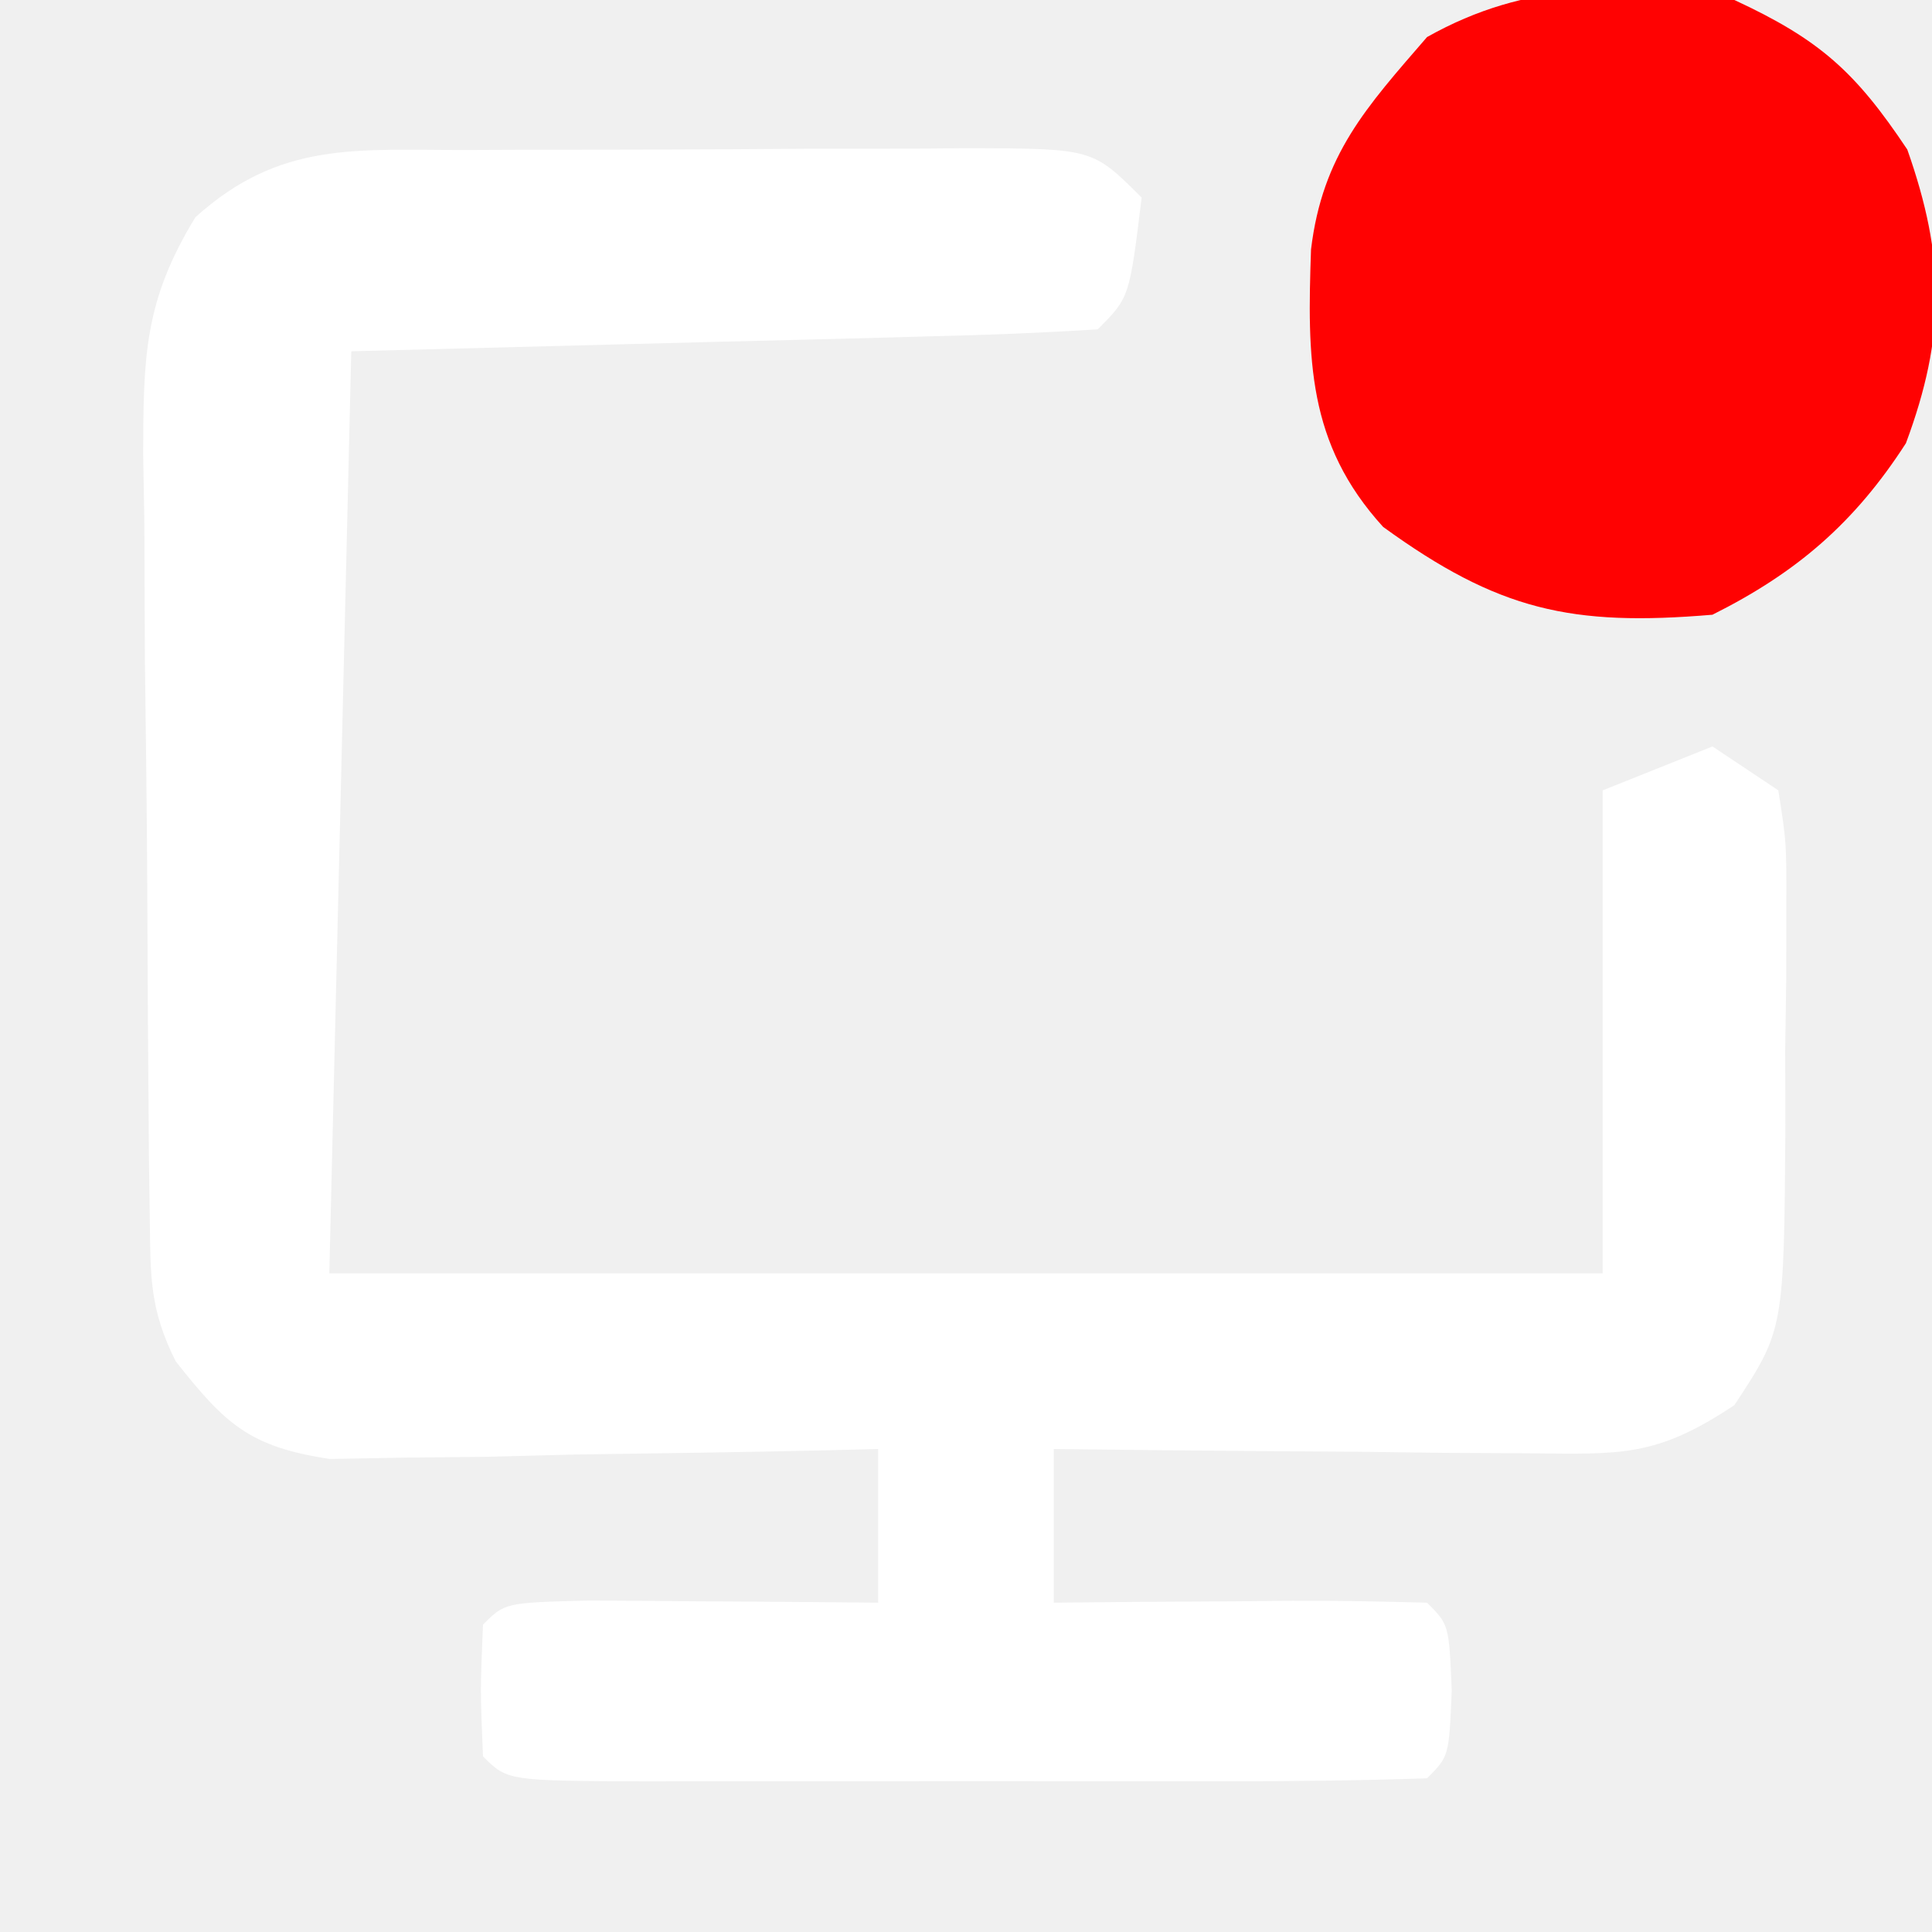
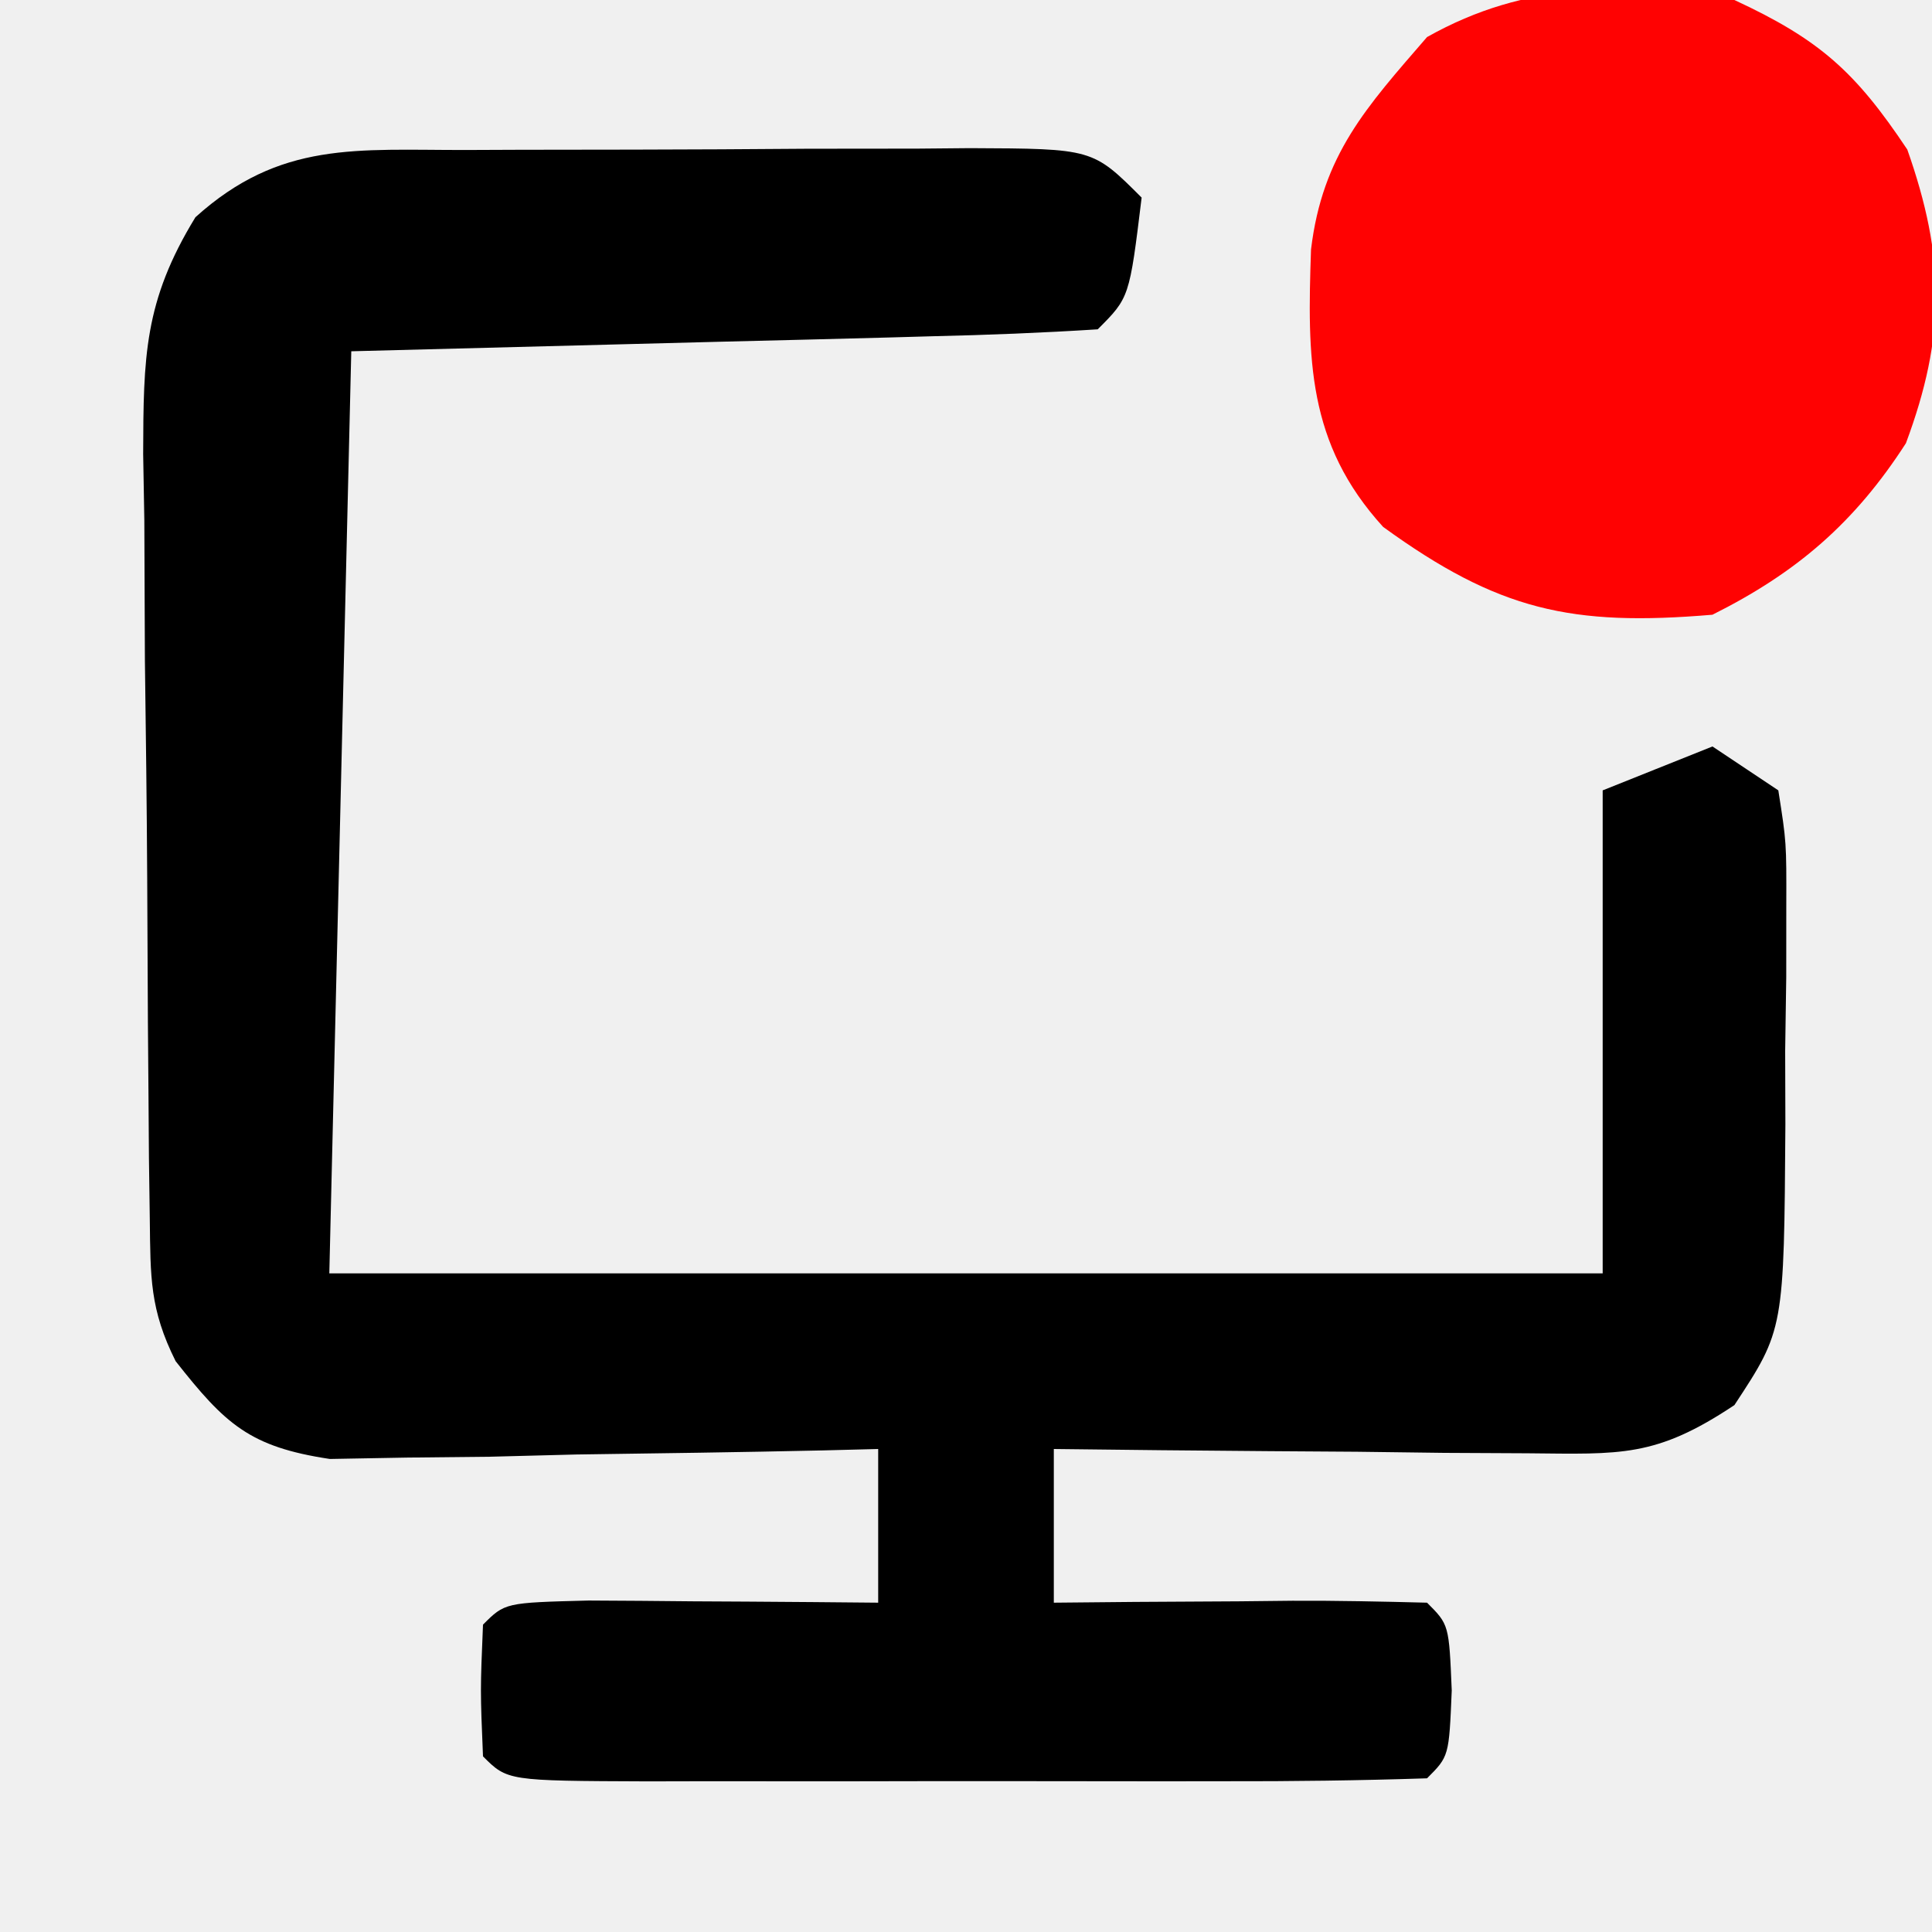
- <svg xmlns="http://www.w3.org/2000/svg" version="1.1" width="88" height="88">
-   <path d="M0 0 C1.221 -0.005 1.221 -0.005 2.466 -0.01 C4.187 -0.015 5.909 -0.017 7.63 -0.017 C10.271 -0.02 12.911 -0.038 15.551 -0.057 C17.221 -0.06 18.892 -0.062 20.562 -0.062 C21.355 -0.07 22.148 -0.077 22.965 -0.084 C28.552 -0.061 28.552 -0.061 30.781 2.168 C30.226 6.724 30.226 6.724 28.781 8.168 C26.263 8.328 23.768 8.427 21.246 8.484 C20.579 8.503 19.911 8.522 19.224 8.541 C16.722 8.609 14.22 8.669 11.719 8.73 C6.129 8.875 0.54 9.019 -5.219 9.168 C-5.549 23.028 -5.879 36.888 -6.219 51.168 C12.921 51.168 32.061 51.168 51.781 51.168 C51.781 43.908 51.781 36.648 51.781 29.168 C53.431 28.508 55.081 27.848 56.781 27.168 C57.771 27.828 58.761 28.488 59.781 29.168 C60.154 31.535 60.154 31.535 60.145 34.473 C60.144 36.06 60.144 36.06 60.143 37.68 C60.126 38.79 60.11 39.899 60.094 41.043 C60.097 42.145 60.1 43.247 60.104 44.383 C60.041 53.732 60.041 53.732 57.781 57.168 C54.195 59.559 52.617 59.402 48.363 59.363 C46.483 59.354 46.483 59.354 44.564 59.344 C43.254 59.327 41.944 59.31 40.594 59.293 C39.258 59.283 37.923 59.274 36.588 59.266 C33.319 59.242 30.05 59.209 26.781 59.168 C26.781 61.478 26.781 63.788 26.781 66.168 C28.605 66.151 28.605 66.151 30.465 66.133 C32.049 66.123 33.634 66.114 35.219 66.105 C36.422 66.093 36.422 66.093 37.65 66.08 C39.694 66.071 41.738 66.116 43.781 66.168 C44.781 67.168 44.781 67.168 44.906 70.168 C44.781 73.168 44.781 73.168 43.781 74.168 C40.69 74.269 37.622 74.308 34.531 74.301 C33.603 74.302 32.674 74.303 31.718 74.304 C29.751 74.304 27.784 74.303 25.816 74.298 C22.794 74.293 19.772 74.298 16.75 74.305 C14.844 74.304 12.937 74.303 11.031 74.301 C9.666 74.304 9.666 74.304 8.272 74.307 C1.896 74.283 1.896 74.283 0.781 73.168 C0.656 70.168 0.656 70.168 0.781 67.168 C1.781 66.168 1.781 66.168 5.598 66.07 C7.18 66.077 8.762 66.089 10.344 66.105 C11.15 66.11 11.956 66.114 12.787 66.119 C14.785 66.131 16.783 66.149 18.781 66.168 C18.781 63.858 18.781 61.548 18.781 59.168 C17.954 59.189 17.127 59.21 16.274 59.231 C12.527 59.315 8.779 59.367 5.031 59.418 C3.729 59.451 2.427 59.485 1.086 59.52 C-0.164 59.532 -1.415 59.545 -2.703 59.559 C-4.431 59.59 -4.431 59.59 -6.194 59.622 C-9.856 59.072 -10.961 58.033 -13.219 55.168 C-14.4 52.806 -14.364 51.34 -14.396 48.706 C-14.415 47.319 -14.415 47.319 -14.435 45.904 C-14.442 44.902 -14.449 43.9 -14.457 42.867 C-14.465 41.839 -14.473 40.81 -14.481 39.75 C-14.495 37.571 -14.506 35.391 -14.514 33.211 C-14.531 29.879 -14.575 26.548 -14.619 23.217 C-14.629 21.1 -14.638 18.984 -14.645 16.867 C-14.662 15.871 -14.68 14.875 -14.698 13.849 C-14.684 9.432 -14.663 6.894 -12.317 3.062 C-8.457 -0.422 -4.969 0.007 0 0 Z " fill="#FFFFFF" transform="translate(21.21875,6.832031)" />
-   <path d="M0 0 C3.889 1.806 5.512 3.267 7.875 6.812 C9.607 11.72 9.631 15.305 7.812 20.188 C5.48 23.808 2.845 26.078 -1 28 C-7.425 28.544 -10.757 27.804 -16 24 C-19.471 20.193 -19.454 16.307 -19.285 11.367 C-18.764 7.039 -16.763 4.883 -14 1.688 C-9.421 -0.888 -5.133 -0.739 0 0 Z " fill="#FF0202" transform="translate(79,0)" />
+ <svg xmlns="http://www.w3.org/2000/svg" width="88" height="88" viewBox="0 0 88 88" fill="none">
+   <g clip-path="url(#clip0_9_12)">
+     <path d="M21.219 6.832C22.439 6.827 22.439 6.827 23.684 6.822C25.406 6.817 27.128 6.815 28.849 6.815C31.489 6.813 34.129 6.794 36.77 6.775C38.44 6.772 40.111 6.77 41.781 6.77C42.574 6.762 43.367 6.755 44.184 6.748C49.771 6.771 49.771 6.771 52 9C51.444 13.556 51.444 13.556 50 15C47.481 15.16 44.986 15.259 42.465 15.316C41.797 15.335 41.13 15.354 40.443 15.373C37.941 15.441 35.439 15.501 32.938 15.562C27.348 15.707 21.759 15.851 16 16C15.67 29.86 15.34 43.72 15 58C34.14 58 53.28 58 73 58C73 50.74 73 43.48 73 36C74.65 35.34 76.3 34.68 78 34C78.99 34.66 79.98 35.32 81 36C81.372 38.367 81.372 38.367 81.363 41.305C81.362 42.892 81.362 42.892 81.361 44.512C81.345 45.622 81.329 46.731 81.312 47.875C81.316 48.977 81.319 50.079 81.322 51.215C81.26 60.564 81.26 60.564 79 64C75.413 66.391 73.836 66.234 69.582 66.195C67.702 66.186 67.702 66.186 65.783 66.176C64.473 66.159 63.163 66.142 61.812 66.125C60.477 66.115 59.142 66.106 57.807 66.098C54.538 66.074 51.269 66.041 48 66C48 68.31 48 70.62 48 73C49.823 72.983 49.823 72.983 51.684 72.965C53.268 72.956 54.853 72.946 56.438 72.938C57.641 72.925 57.641 72.925 58.869 72.912C60.913 72.903 62.957 72.948 65 73C66 74 66 74 66.125 77C66 80 66 80 65 81C61.909 81.101 58.841 81.14 55.75 81.133C54.822 81.134 53.893 81.135 52.937 81.136C50.969 81.136 49.002 81.135 47.035 81.13C44.013 81.125 40.991 81.13 37.969 81.137C36.062 81.136 34.156 81.135 32.25 81.133C30.884 81.136 30.884 81.136 29.491 81.139C23.115 81.115 23.115 81.115 22 80C21.875 77 21.875 77 22 74C23 73 23 73 26.816 72.902C28.398 72.909 29.98 72.921 31.562 72.938C32.369 72.942 33.175 72.947 34.006 72.951C36.004 72.963 38.002 72.981 40 73C40 70.69 40 68.38 40 66C39.173 66.021 38.346 66.042 37.493 66.064C33.746 66.147 29.998 66.199 26.25 66.25C24.948 66.284 23.646 66.317 22.305 66.352C21.054 66.365 19.804 66.377 18.516 66.391C16.788 66.422 16.788 66.422 15.024 66.454C11.363 65.904 10.258 64.865 8 62C6.819 59.638 6.855 58.172 6.823 55.538C6.804 54.151 6.804 54.151 6.784 52.736C6.777 51.734 6.769 50.732 6.762 49.699C6.754 48.671 6.746 47.642 6.737 46.583C6.723 44.403 6.713 42.223 6.705 40.043C6.688 36.711 6.644 33.38 6.6 30.049C6.589 27.932 6.581 25.816 6.574 23.699C6.557 22.703 6.539 21.707 6.521 20.681C6.535 16.264 6.555 13.726 8.902 9.894C12.762 6.41 16.25 6.839 21.219 6.832Z" fill="black" />
+     <path d="M79 7.15256e-07C82.889 1.806 84.512 3.267 86.875 6.812C88.607 11.72 88.632 15.305 86.812 20.188C84.48 23.808 81.845 26.078 78 28C71.575 28.544 68.243 27.804 63 24C59.529 20.193 59.546 16.308 59.715 11.367C60.236 7.039 62.237 4.883 65 1.688C69.579 -0.888 73.867 -0.739 79 7.15256e-07Z" fill="#FF0202" />
+   </g>
+   <defs>
+     <clipPath id="clip0_9_12">
+       <rect width="88" height="88" fill="white" />
+     </clipPath>
+   </defs>
</svg>
